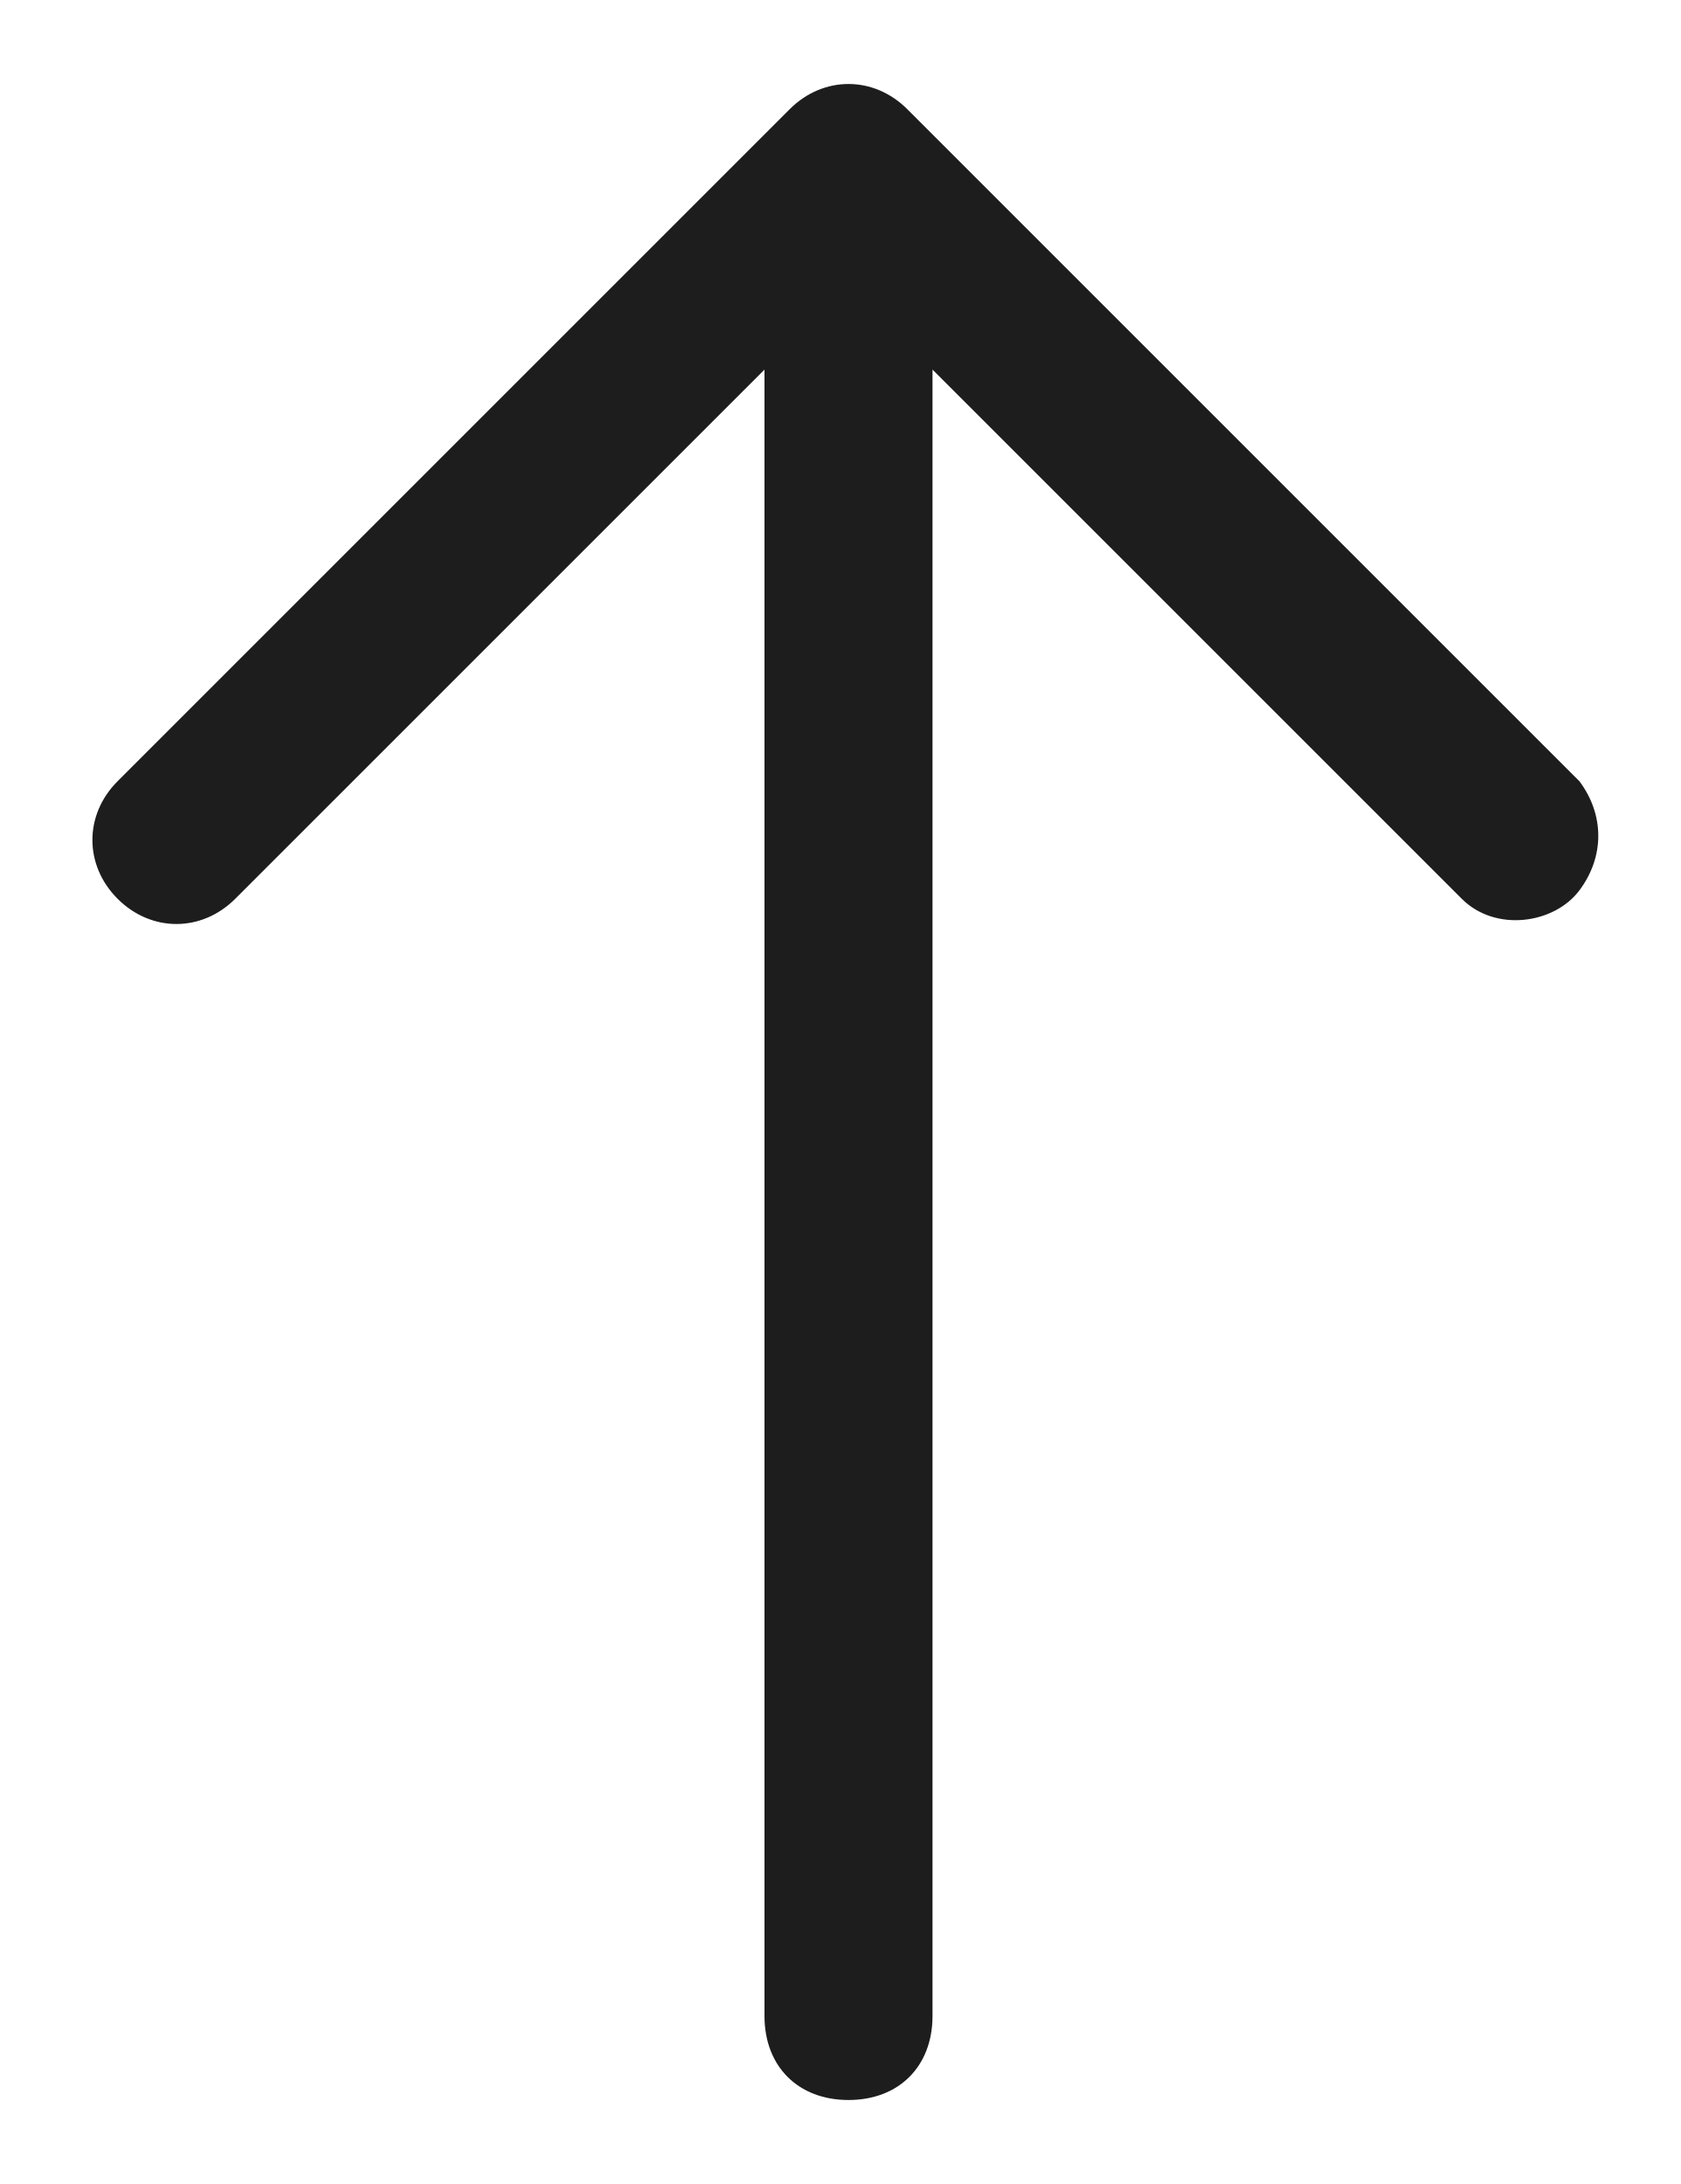
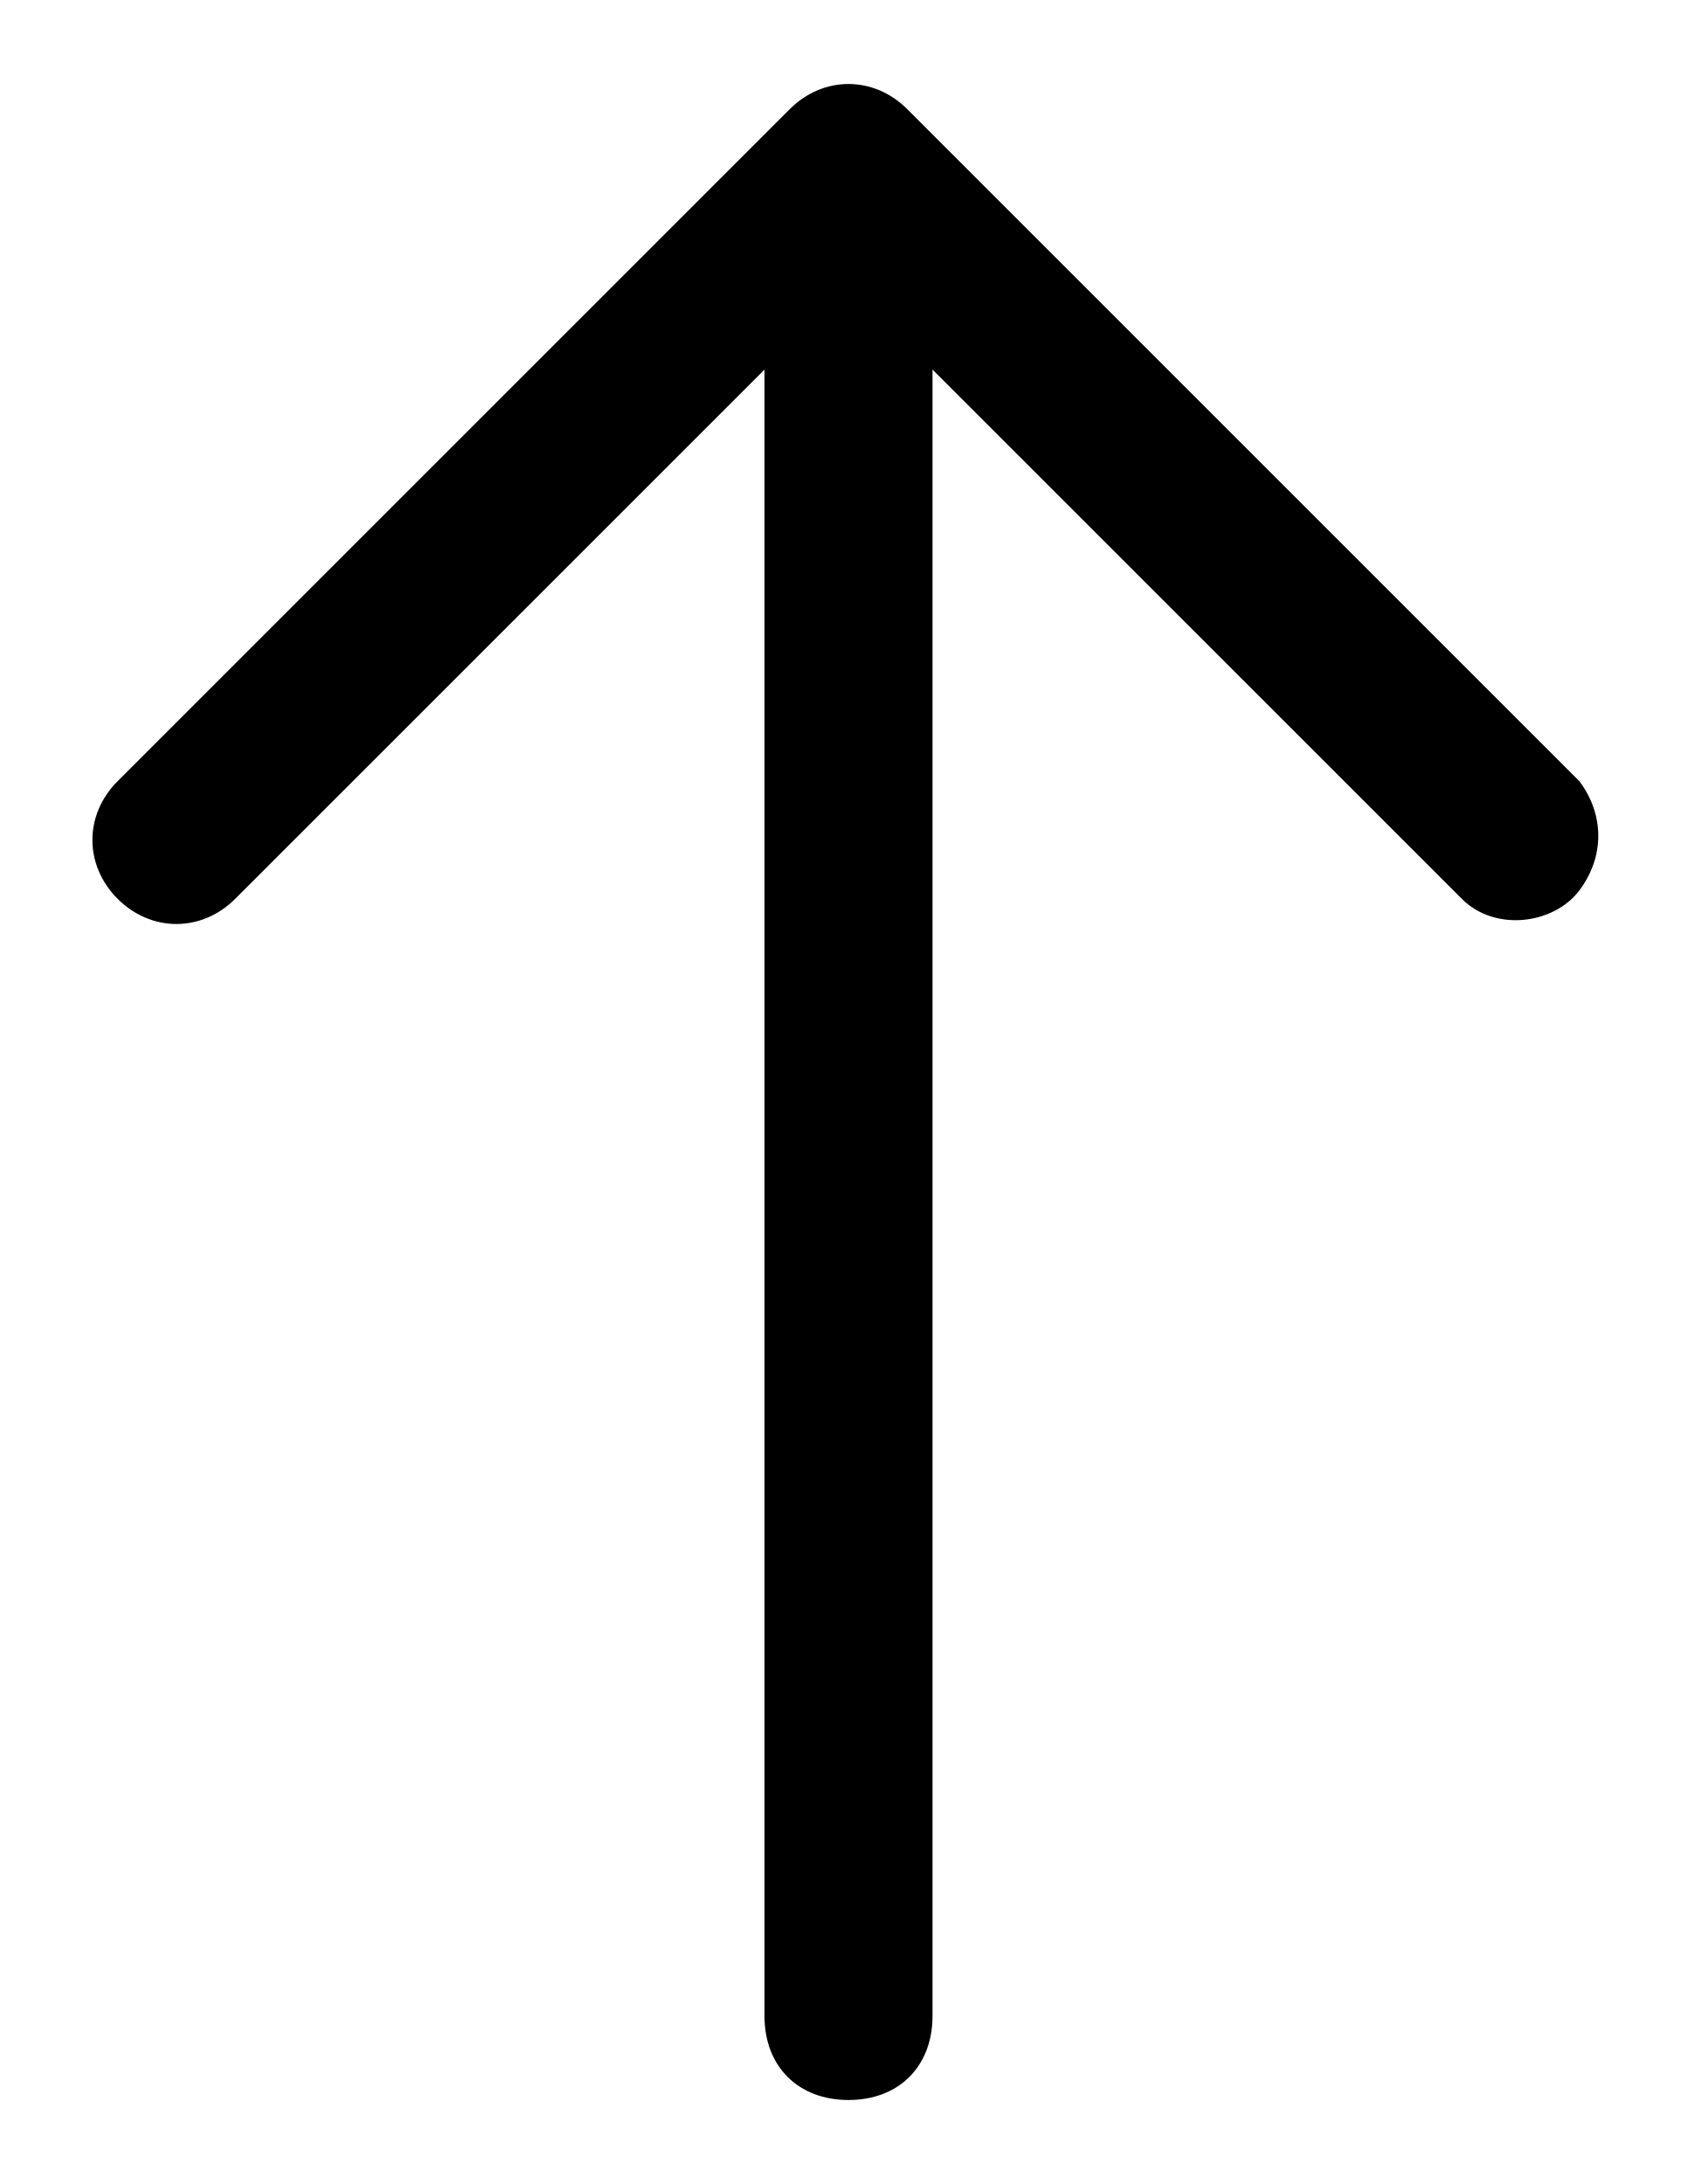
<svg viewBox="0 0 20 26">
-   <path class="icon__shape" fill="#1d1d1d" d="M1.4,10.7c0.4,0.4,1,0.4,1.4,0l6.3-6.3V24c0,0.6,0.4,1,1,1s1-0.4,1-1V4.4l6.3,6.3c0.4,0.4,1.1,0.3,1.4-0.1  c0.3-0.4,0.3-0.9,0-1.3l-8-8c-0.4-0.4-1-0.4-1.4,0l-8,8C1,9.7,1,10.3,1.4,10.7z" />
+   <path class="icon__shape" d="M1.4,10.7c0.4,0.4,1,0.4,1.4,0l6.3-6.3V24c0,0.6,0.4,1,1,1s1-0.4,1-1V4.4l6.3,6.3c0.4,0.4,1.1,0.3,1.4-0.1  c0.3-0.4,0.3-0.9,0-1.3l-8-8c-0.4-0.4-1-0.4-1.4,0l-8,8C1,9.7,1,10.3,1.4,10.7z" />
</svg>
